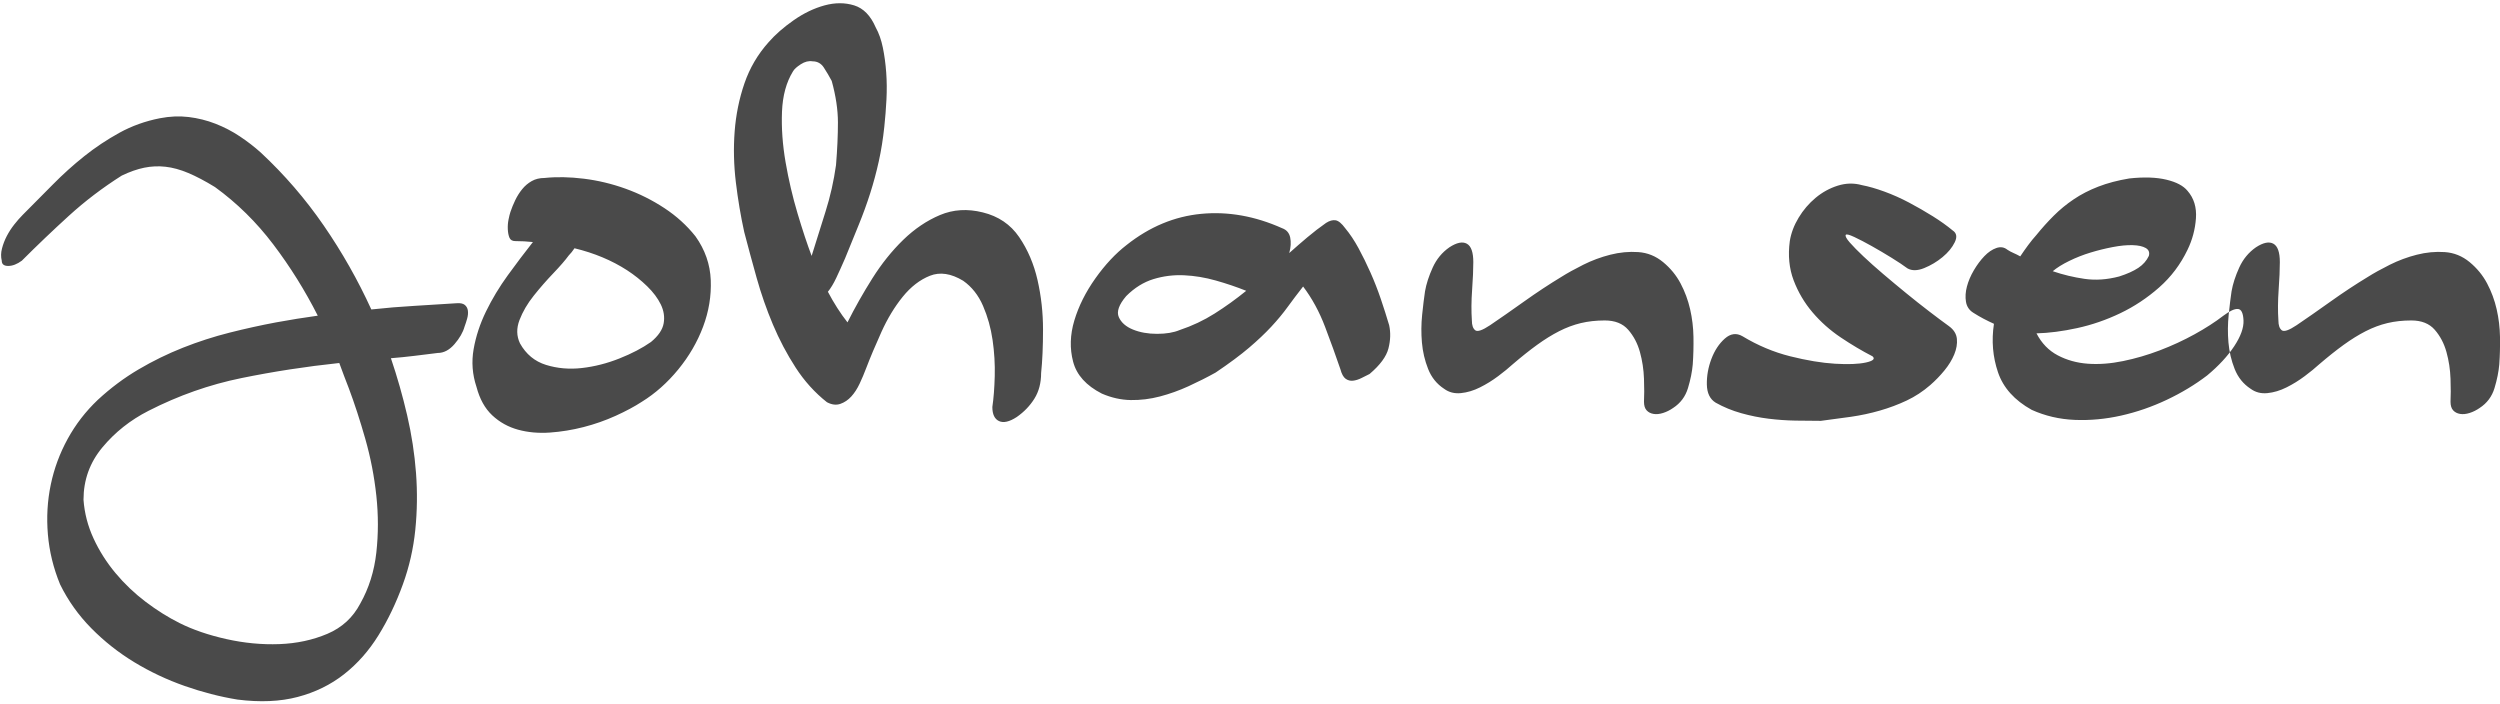
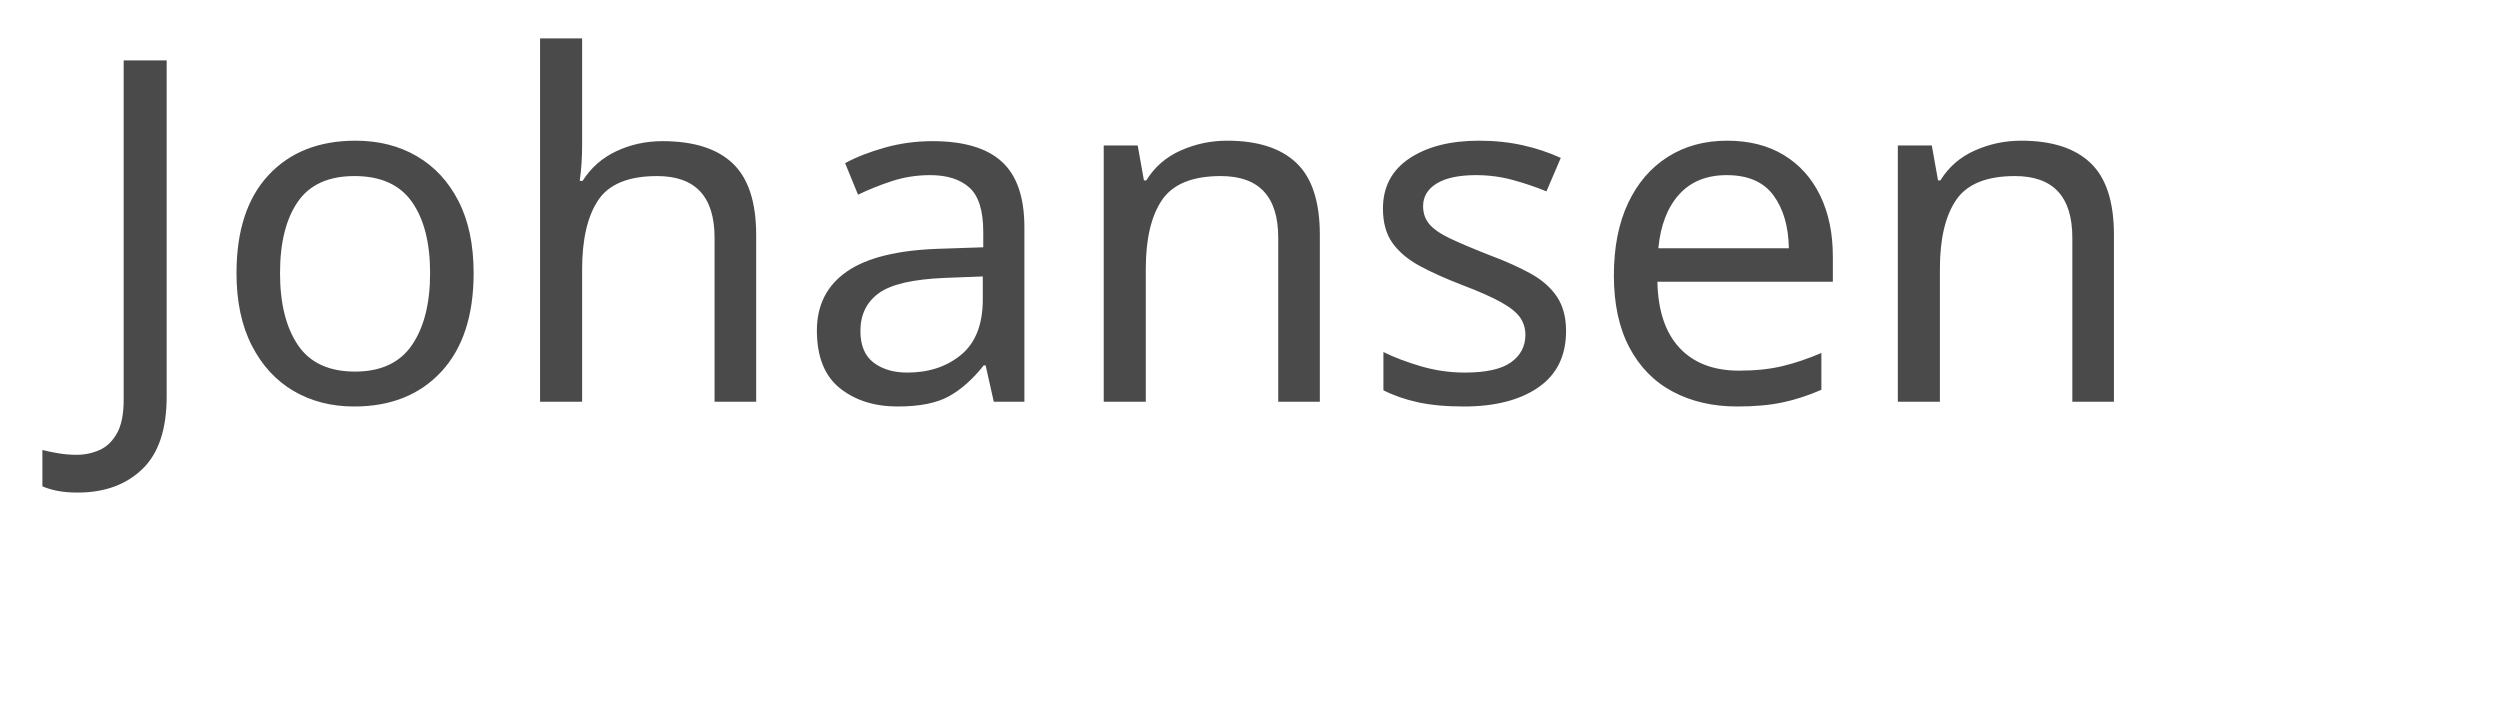
<svg xmlns="http://www.w3.org/2000/svg" width="753px" height="212px" viewBox="0 0 753 212" version="1.1">
  <defs />
  <g id="Page-1" stroke="none" stroke-width="1" fill="none" fill-rule="evenodd">
-     <path d="M6.576,78.52 C5.136,79.576 3.768,80.104 2.472,80.104 C1.176,80.104 0.528,79.576 0.528,78.52 C0.24,77.368 0.264,76.144 0.6,74.848 C0.936,73.552 1.416,72.304 2.04,71.104 C2.664,69.904 3.408,68.752 4.272,67.648 C5.136,66.544 6,65.56 6.864,64.696 C9.84,61.72 12.84,58.696 15.864,55.624 C18.888,52.552 22.056,49.696 25.368,47.056 C28.68,44.416 32.208,42.064 35.952,40 C39.696,37.936 43.776,36.472 48.192,35.608 C51.168,35.032 54.048,34.912 56.832,35.248 C59.616,35.584 62.304,36.256 64.896,37.264 C67.488,38.272 69.936,39.544 72.24,41.08 C74.544,42.616 76.656,44.248 78.576,45.976 C85.68,52.6 91.992,59.92 97.512,67.936 C103.032,75.952 107.808,84.376 111.84,93.208 C116.256,92.728 120.576,92.368 124.8,92.128 C129.024,91.888 133.248,91.624 137.472,91.336 C138.624,91.24 139.464,91.408 139.992,91.84 C140.52,92.272 140.832,92.848 140.928,93.568 C141.024,94.288 140.952,95.08 140.712,95.944 C140.472,96.808 140.208,97.624 139.92,98.392 C139.44,100.12 138.432,101.872 136.896,103.648 C135.36,105.424 133.68,106.312 131.856,106.312 C129.552,106.6 127.224,106.888 124.872,107.176 C122.52,107.464 120.144,107.704 117.744,107.896 C119.664,113.56 121.296,119.296 122.64,125.104 C123.984,130.912 124.872,136.696 125.304,142.456 C125.736,148.216 125.664,153.928 125.088,159.592 C124.512,165.256 123.264,170.728 121.344,176.008 C119.328,181.576 116.88,186.688 114,191.344 C111.12,196 107.664,199.912 103.632,203.08 C99.6,206.248 94.944,208.528 89.664,209.92 C84.384,211.312 78.336,211.576 71.52,210.712 C66.24,209.848 60.936,208.48 55.608,206.608 C50.28,204.736 45.24,202.36 40.488,199.48 C35.736,196.6 31.416,193.192 27.528,189.256 C23.64,185.32 20.496,180.904 18.096,176.008 C16.08,171.112 14.856,166.096 14.424,160.96 C13.992,155.824 14.28,150.832 15.288,145.984 C16.296,141.136 18,136.528 20.4,132.16 C22.8,127.792 25.824,123.88 29.472,120.424 C33.312,116.872 37.392,113.824 41.712,111.28 C46.032,108.736 50.496,106.552 55.104,104.728 C59.712,102.904 64.392,101.392 69.144,100.192 C73.896,98.992 78.576,97.96 83.184,97.096 C85.296,96.712 87.384,96.352 89.448,96.016 C91.512,95.68 93.6,95.368 95.712,95.08 C91.872,87.496 87.408,80.344 82.32,73.624 C77.232,66.904 71.376,61.144 64.752,56.344 C61.776,54.52 59.088,53.104 56.688,52.096 C54.288,51.088 52.008,50.464 49.848,50.224 C47.688,49.984 45.552,50.08 43.44,50.512 C41.328,50.944 39.072,51.736 36.672,52.888 C30.912,56.536 25.608,60.568 20.76,64.984 C15.912,69.4 11.184,73.912 6.576,78.52 L6.576,78.52 Z M105.072,116.968 C104.592,115.72 104.112,114.472 103.632,113.224 C103.152,111.976 102.672,110.68 102.192,109.336 C92.208,110.392 82.392,111.904 72.744,113.872 C63.096,115.84 53.76,119.128 44.736,123.736 C39.264,126.52 34.632,130.192 30.84,134.752 C27.048,139.312 25.152,144.568 25.152,150.52 C25.44,154.552 26.448,158.44 28.176,162.184 C29.904,165.928 32.112,169.408 34.8,172.624 C37.488,175.84 40.512,178.72 43.872,181.264 C47.232,183.808 50.64,185.944 54.096,187.672 C58.128,189.688 62.832,191.296 68.208,192.496 C73.584,193.696 78.888,194.2 84.12,194.008 C89.352,193.816 94.176,192.784 98.592,190.912 C103.008,189.04 106.32,185.992 108.528,181.768 C111.12,177.16 112.728,172.048 113.352,166.432 C113.976,160.816 113.976,155.104 113.352,149.296 C112.728,143.488 111.624,137.8 110.04,132.232 C108.456,126.664 106.8,121.576 105.072,116.968 L105.072,116.968 Z M143.52,116.536 C142.272,112.792 141.984,109 142.656,105.16 C143.328,101.32 144.576,97.528 146.4,93.784 C148.224,90.04 150.408,86.416 152.952,82.912 C155.496,79.408 158.016,76.072 160.512,72.904 C159.648,72.808 158.76,72.736 157.848,72.688 C156.936,72.64 156.048,72.616 155.184,72.616 C154.32,72.616 153.744,72.28 153.456,71.608 C153.168,70.936 153,70.096 152.952,69.088 C152.904,68.08 152.976,67.096 153.168,66.136 C153.36,65.176 153.552,64.408 153.744,63.832 C154.128,62.68 154.608,61.504 155.184,60.304 C155.76,59.104 156.456,58 157.272,56.992 C158.088,55.984 159.048,55.168 160.152,54.544 C161.256,53.92 162.528,53.608 163.968,53.608 C167.616,53.224 171.576,53.296 175.848,53.824 C180.12,54.352 184.32,55.36 188.448,56.848 C192.576,58.336 196.464,60.28 200.112,62.68 C203.76,65.08 206.88,67.912 209.472,71.176 C212.352,75.208 213.888,79.6 214.08,84.352 C214.272,89.104 213.504,93.784 211.776,98.392 C210.048,103 207.552,107.296 204.288,111.28 C201.024,115.264 197.376,118.504 193.344,121 C191.136,122.44 188.496,123.856 185.424,125.248 C182.352,126.64 179.136,127.768 175.776,128.632 C172.416,129.496 169.032,130.048 165.624,130.288 C162.216,130.528 159.024,130.24 156.048,129.424 C153.072,128.608 150.48,127.168 148.272,125.104 C146.064,123.04 144.48,120.184 143.52,116.536 L143.52,116.536 Z M188.88,81.4 C184.272,78.424 178.992,76.216 173.04,74.776 C172.464,75.64 171.888,76.36 171.312,76.936 C170.256,78.376 168.696,80.176 166.632,82.336 C164.568,84.496 162.6,86.752 160.728,89.104 C158.856,91.456 157.44,93.88 156.48,96.376 C155.52,98.872 155.568,101.224 156.624,103.432 C158.448,106.696 161.064,108.856 164.472,109.912 C167.88,110.968 171.48,111.28 175.272,110.848 C179.064,110.416 182.832,109.456 186.576,107.968 C190.32,106.48 193.488,104.824 196.08,103 C198.288,101.176 199.56,99.304 199.896,97.384 C200.232,95.464 199.944,93.568 199.032,91.696 C198.12,89.824 196.752,88 194.928,86.224 C193.104,84.448 191.088,82.84 188.88,81.4 L188.88,81.4 Z M254.544,77.8 C253.584,80.008 252.696,81.976 251.88,83.704 C251.064,85.432 250.224,86.824 249.36,87.88 C251.184,91.336 253.152,94.408 255.264,97.096 C257.472,92.68 259.968,88.264 262.752,83.848 C265.536,79.432 268.632,75.568 272.04,72.256 C275.448,68.944 279.144,66.448 283.128,64.768 C287.112,63.088 291.408,62.824 296.016,63.976 C300.72,65.128 304.368,67.6 306.96,71.392 C309.552,75.184 311.4,79.504 312.504,84.352 C313.608,89.2 314.16,94.168 314.16,99.256 C314.16,104.344 313.968,108.712 313.584,112.36 C313.584,115.336 312.912,117.904 311.568,120.064 C310.224,122.224 308.448,124.072 306.24,125.608 C304.032,127.048 302.256,127.456 300.912,126.832 C299.568,126.208 298.896,124.792 298.896,122.584 C299.28,119.992 299.52,116.896 299.616,113.296 C299.712,109.696 299.496,106.072 298.968,102.424 C298.44,98.776 297.48,95.344 296.088,92.128 C294.696,88.912 292.704,86.392 290.112,84.568 C286.464,82.36 283.128,81.856 280.104,83.056 C277.08,84.256 274.344,86.368 271.896,89.392 C269.448,92.416 267.312,95.944 265.488,99.976 C263.664,104.008 262.128,107.656 260.88,110.92 C260.304,112.456 259.656,113.992 258.936,115.528 C258.216,117.064 257.376,118.36 256.416,119.416 C255.456,120.472 254.352,121.216 253.104,121.648 C251.856,122.08 250.512,121.912 249.072,121.144 C245.424,118.264 242.28,114.784 239.64,110.704 C237,106.624 234.72,102.304 232.8,97.744 C230.88,93.184 229.248,88.504 227.904,83.704 C226.56,78.904 225.312,74.296 224.16,69.88 C223.104,65.08 222.264,60.088 221.64,54.904 C221.016,49.72 220.896,44.608 221.28,39.568 C221.664,34.528 222.648,29.704 224.232,25.096 C225.816,20.488 228.24,16.36 231.504,12.712 C233.52,10.408 236.04,8.2 239.064,6.088 C242.088,3.976 245.184,2.488 248.352,1.624 C251.52,0.76 254.496,0.76 257.28,1.624 C260.064,2.488 262.224,4.696 263.76,8.248 C264.72,9.976 265.44,12.016 265.92,14.368 C266.4,16.72 266.736,19.216 266.928,21.856 C267.12,24.496 267.144,27.208 267,29.992 C266.856,32.776 266.64,35.512 266.352,38.2 C265.968,41.848 265.416,45.304 264.696,48.568 C263.976,51.832 263.112,55.048 262.104,58.216 C261.096,61.384 259.944,64.552 258.648,67.72 C257.352,70.888 255.984,74.248 254.544,77.8 L254.544,77.8 Z M238.848,21.496 C236.832,24.76 235.728,28.816 235.536,33.664 C235.344,38.512 235.704,43.576 236.616,48.856 C237.528,54.136 238.728,59.272 240.216,64.264 C241.704,69.256 243.12,73.528 244.464,77.08 C245.808,72.76 247.2,68.32 248.64,63.76 C250.08,59.2 251.136,54.52 251.808,49.72 C252.192,45.016 252.384,40.744 252.384,36.904 C252.384,33.064 251.76,28.888 250.512,24.376 C249.744,22.936 248.952,21.592 248.136,20.344 C247.32,19.096 246.192,18.472 244.752,18.472 C243.6,18.28 242.424,18.568 241.224,19.336 C240.024,20.104 239.232,20.824 238.848,21.496 L238.848,21.496 Z M386.16,68.728 C387.504,69.208 388.32,70.144 388.608,71.536 C388.896,72.928 388.8,74.488 388.32,76.216 C390.144,74.584 391.968,73 393.792,71.464 C395.616,69.928 397.488,68.488 399.408,67.144 C400.464,66.472 401.424,66.208 402.288,66.352 C403.152,66.496 404.112,67.288 405.168,68.728 C406.608,70.456 407.952,72.472 409.2,74.776 C410.448,77.08 411.648,79.528 412.8,82.12 C413.952,84.712 414.984,87.352 415.896,90.04 C416.808,92.728 417.648,95.368 418.416,97.96 C418.896,100.168 418.824,102.496 418.2,104.944 C417.576,107.392 415.68,109.96 412.512,112.648 C411.744,113.032 410.928,113.44 410.064,113.872 C409.2,114.304 408.36,114.568 407.544,114.664 C406.728,114.76 405.984,114.568 405.312,114.088 C404.64,113.608 404.112,112.648 403.728,111.208 C402.384,107.272 400.848,103.024 399.12,98.464 C397.392,93.904 395.184,89.848 392.496,86.296 C390.768,88.504 389.208,90.568 387.816,92.488 C386.424,94.408 384.792,96.376 382.92,98.392 C381.048,100.408 378.816,102.52 376.224,104.728 C373.632,106.936 370.272,109.432 366.144,112.216 C363.552,113.656 360.84,115.024 358.008,116.32 C355.176,117.616 352.296,118.648 349.368,119.416 C346.44,120.184 343.512,120.544 340.584,120.496 C337.656,120.448 334.752,119.8 331.872,118.552 C327.168,116.152 324.288,112.96 323.232,108.976 C322.176,104.992 322.296,100.84 323.592,96.52 C324.888,92.2 327,87.976 329.928,83.848 C332.856,79.72 336,76.36 339.36,73.768 C346.272,68.296 353.76,65.176 361.824,64.408 C369.888,63.64 378,65.08 386.16,68.728 L386.16,68.728 Z M355.344,99.4 C359.088,98.152 362.592,96.496 365.856,94.432 C369.12,92.368 372.288,90.088 375.36,87.592 C372.48,86.44 369.432,85.408 366.216,84.496 C363,83.584 359.808,83.056 356.64,82.912 C353.472,82.768 350.4,83.152 347.424,84.064 C344.448,84.976 341.712,86.68 339.216,89.176 C337.008,91.768 336.264,93.88 336.984,95.512 C337.704,97.144 339.12,98.392 341.232,99.256 C343.344,100.12 345.768,100.552 348.504,100.552 C351.24,100.552 353.52,100.168 355.344,99.4 L355.344,99.4 Z M429.216,87.736 C429.6,85.528 430.368,83.152 431.52,80.608 C432.672,78.064 434.352,76.024 436.56,74.488 C438.768,73.048 440.52,72.688 441.816,73.408 C443.112,74.128 443.76,75.976 443.76,78.952 C443.76,81.16 443.64,83.944 443.4,87.304 C443.16,90.664 443.136,93.736 443.328,96.52 C443.328,97.96 443.664,98.944 444.336,99.472 C445.008,100 446.496,99.496 448.8,97.96 C451.776,95.944 455.184,93.568 459.024,90.832 C462.864,88.096 466.608,85.624 470.256,83.416 C472.08,82.264 474.288,81.04 476.88,79.744 C479.472,78.448 482.184,77.44 485.016,76.72 C487.848,76 490.656,75.736 493.44,75.928 C496.224,76.12 498.72,77.128 500.928,78.952 C503.136,80.776 504.888,82.912 506.184,85.36 C507.48,87.808 508.44,90.4 509.064,93.136 C509.688,95.872 510.024,98.656 510.072,101.488 C510.12,104.32 510.048,107.08 509.856,109.768 C509.664,111.976 509.184,114.352 508.416,116.896 C507.648,119.44 506.16,121.432 503.952,122.872 C502.992,123.544 501.984,124.048 500.928,124.384 C499.872,124.72 498.912,124.816 498.048,124.672 C497.184,124.528 496.488,124.168 495.96,123.592 C495.432,123.016 495.168,122.152 495.168,121 C495.264,119.176 495.264,116.872 495.168,114.088 C495.072,111.304 494.664,108.616 493.944,106.024 C493.224,103.432 492.048,101.2 490.416,99.328 C488.784,97.456 486.432,96.52 483.36,96.52 C480.768,96.52 478.368,96.784 476.16,97.312 C473.952,97.84 471.768,98.656 469.608,99.76 C467.448,100.864 465.24,102.232 462.984,103.864 C460.728,105.496 458.256,107.464 455.568,109.768 C454.416,110.824 452.976,112 451.248,113.296 C449.52,114.592 447.696,115.72 445.776,116.68 C443.856,117.64 441.936,118.216 440.016,118.408 C438.096,118.6 436.416,118.168 434.976,117.112 C432.768,115.672 431.16,113.68 430.152,111.136 C429.144,108.592 428.52,105.928 428.28,103.144 C428.04,100.36 428.064,97.576 428.352,94.792 C428.64,92.008 428.928,89.656 429.216,87.736 L429.216,87.736 Z M588.192,69.448 C589.344,70.216 589.536,71.392 588.768,72.976 C588,74.56 586.776,76.048 585.096,77.44 C583.416,78.832 581.568,79.936 579.552,80.752 C577.536,81.568 575.856,81.592 574.512,80.824 C573.36,79.96 571.776,78.904 569.76,77.656 C567.744,76.408 565.752,75.232 563.784,74.128 C561.816,73.024 560.064,72.112 558.528,71.392 C556.992,70.672 556.128,70.456 555.936,70.744 C555.744,71.128 556.152,71.896 557.16,73.048 C558.168,74.2 559.536,75.592 561.264,77.224 C562.992,78.856 564.984,80.632 567.24,82.552 C569.496,84.472 571.8,86.392 574.152,88.312 C576.504,90.232 578.808,92.056 581.064,93.784 C583.32,95.512 585.312,97 587.04,98.248 C588.48,99.304 589.272,100.576 589.416,102.064 C589.56,103.552 589.296,105.112 588.624,106.744 C587.952,108.376 586.968,109.984 585.672,111.568 C584.376,113.152 582.96,114.616 581.424,115.96 C579.216,117.88 576.84,119.44 574.296,120.64 C571.752,121.84 569.064,122.848 566.232,123.664 C563.4,124.48 560.496,125.104 557.52,125.536 C554.544,125.968 551.52,126.376 548.448,126.76 C546.048,126.76 543.504,126.736 540.816,126.688 C538.128,126.64 535.416,126.448 532.68,126.112 C529.944,125.776 527.208,125.224 524.472,124.456 C521.736,123.688 519.168,122.632 516.768,121.288 C515.04,120.232 514.152,118.408 514.104,115.816 C514.056,113.224 514.512,110.656 515.472,108.112 C516.432,105.568 517.776,103.528 519.504,101.992 C521.232,100.456 523.008,100.216 524.832,101.272 C529.44,104.056 534.24,106.072 539.232,107.32 C544.224,108.568 548.712,109.312 552.696,109.552 C556.68,109.792 559.776,109.672 561.984,109.192 C564.192,108.712 564.864,108.088 564,107.32 C560.832,105.688 557.64,103.792 554.424,101.632 C551.208,99.472 548.376,96.952 545.928,94.072 C543.48,91.192 541.584,87.976 540.24,84.424 C538.896,80.872 538.512,76.936 539.088,72.616 C539.472,70.216 540.36,67.864 541.752,65.56 C543.144,63.256 544.848,61.264 546.864,59.584 C548.88,57.904 551.112,56.68 553.56,55.912 C556.008,55.144 558.432,55.096 560.832,55.768 C562.848,56.152 565.104,56.8 567.6,57.712 C570.096,58.624 572.568,59.728 575.016,61.024 C577.464,62.32 579.84,63.688 582.144,65.128 C584.448,66.568 586.464,68.008 588.192,69.448 L588.192,69.448 Z M594.384,94.216 C593.136,93.448 592.392,92.344 592.152,90.904 C591.912,89.464 592.008,87.928 592.44,86.296 C592.872,84.664 593.568,83.032 594.528,81.4 C595.488,79.768 596.544,78.352 597.696,77.152 C598.848,75.952 600.048,75.136 601.296,74.704 C602.544,74.272 603.648,74.44 604.608,75.208 C605.184,75.592 605.808,75.928 606.48,76.216 C607.152,76.504 607.824,76.84 608.496,77.224 C609.264,76.072 610.056,74.944 610.872,73.84 C611.688,72.736 612.528,71.704 613.392,70.744 C615.024,68.728 616.752,66.808 618.576,64.984 C620.4,63.16 622.416,61.504 624.624,60.016 C626.832,58.528 629.304,57.256 632.04,56.2 C634.776,55.144 637.872,54.328 641.328,53.752 C645.744,53.272 649.464,53.392 652.488,54.112 C655.512,54.832 657.648,55.96 658.896,57.496 C660.816,59.704 661.656,62.464 661.416,65.776 C661.176,69.088 660.336,72.232 658.896,75.208 C656.784,79.624 653.928,83.416 650.328,86.584 C646.728,89.752 642.816,92.344 638.592,94.36 C634.368,96.376 630.048,97.864 625.632,98.824 C621.216,99.784 617.136,100.312 613.392,100.408 C614.928,103.384 617.064,105.592 619.8,107.032 C622.536,108.472 625.56,109.312 628.872,109.552 C632.184,109.792 635.712,109.528 639.456,108.76 C643.2,107.992 646.896,106.912 650.544,105.52 C654.192,104.128 657.672,102.52 660.984,100.696 C664.296,98.872 667.2,97 669.696,95.08 C671.616,93.64 673.08,92.968 674.088,93.064 C675.096,93.16 675.648,94.312 675.744,96.52 C675.84,98.728 674.904,101.32 672.936,104.296 C670.968,107.272 668.256,110.2 664.8,113.08 C661.152,115.864 657.096,118.312 652.632,120.424 C648.168,122.536 643.584,124.12 638.88,125.176 C634.176,126.232 629.52,126.664 624.912,126.472 C620.304,126.28 615.984,125.272 611.952,123.448 C606.768,120.568 603.384,116.8 601.8,112.144 C600.216,107.488 599.808,102.616 600.576,97.528 C599.52,97.048 598.488,96.544 597.48,96.016 C596.472,95.488 595.44,94.888 594.384,94.216 L594.384,94.216 Z M647.232,77.08 C647.52,76.024 647.208,75.232 646.296,74.704 C645.384,74.176 644.064,73.888 642.336,73.84 C640.608,73.792 638.616,73.984 636.36,74.416 C634.104,74.848 631.872,75.4 629.664,76.072 C627.456,76.744 625.32,77.584 623.256,78.592 C621.192,79.6 619.536,80.632 618.288,81.688 C621.36,82.744 624.552,83.512 627.864,83.992 C631.176,84.472 634.656,84.232 638.304,83.272 C640.704,82.504 642.624,81.64 644.064,80.68 C645.504,79.72 646.56,78.52 647.232,77.08 L647.232,77.08 Z M672.144,87.736 C672.528,85.528 673.296,83.152 674.448,80.608 C675.6,78.064 677.28,76.024 679.488,74.488 C681.696,73.048 683.448,72.688 684.744,73.408 C686.04,74.128 686.688,75.976 686.688,78.952 C686.688,81.16 686.568,83.944 686.328,87.304 C686.088,90.664 686.064,93.736 686.256,96.52 C686.256,97.96 686.592,98.944 687.264,99.472 C687.936,100 689.424,99.496 691.728,97.96 C694.704,95.944 698.112,93.568 701.952,90.832 C705.792,88.096 709.536,85.624 713.184,83.416 C715.008,82.264 717.216,81.04 719.808,79.744 C722.4,78.448 725.112,77.44 727.944,76.72 C730.776,76 733.584,75.736 736.368,75.928 C739.152,76.12 741.648,77.128 743.856,78.952 C746.064,80.776 747.816,82.912 749.112,85.36 C750.408,87.808 751.368,90.4 751.992,93.136 C752.616,95.872 752.952,98.656 753,101.488 C753.048,104.32 752.976,107.08 752.784,109.768 C752.592,111.976 752.112,114.352 751.344,116.896 C750.576,119.44 749.088,121.432 746.88,122.872 C745.92,123.544 744.912,124.048 743.856,124.384 C742.8,124.72 741.84,124.816 740.976,124.672 C740.112,124.528 739.416,124.168 738.888,123.592 C738.36,123.016 738.096,122.152 738.096,121 C738.192,119.176 738.192,116.872 738.096,114.088 C738,111.304 737.592,108.616 736.872,106.024 C736.152,103.432 734.976,101.2 733.344,99.328 C731.712,97.456 729.36,96.52 726.288,96.52 C723.696,96.52 721.296,96.784 719.088,97.312 C716.88,97.84 714.696,98.656 712.536,99.76 C710.376,100.864 708.168,102.232 705.912,103.864 C703.656,105.496 701.184,107.464 698.496,109.768 C697.344,110.824 695.904,112 694.176,113.296 C692.448,114.592 690.624,115.72 688.704,116.68 C686.784,117.64 684.864,118.216 682.944,118.408 C681.024,118.6 679.344,118.168 677.904,117.112 C675.696,115.672 674.088,113.68 673.08,111.136 C672.072,108.592 671.448,105.928 671.208,103.144 C670.968,100.36 670.992,97.576 671.28,94.792 C671.568,92.008 671.856,89.656 672.144,87.736 L672.144,87.736 Z" id="Johansen" fill="#4A4A4A" />
+     <text id="Johansen" font-family="City Birds" font-size="144" font-weight="normal" fill="#4A4A4A">
+       <tspan x="24" y="121">Johansen</tspan>
+     </text>
  </g>
</svg>
